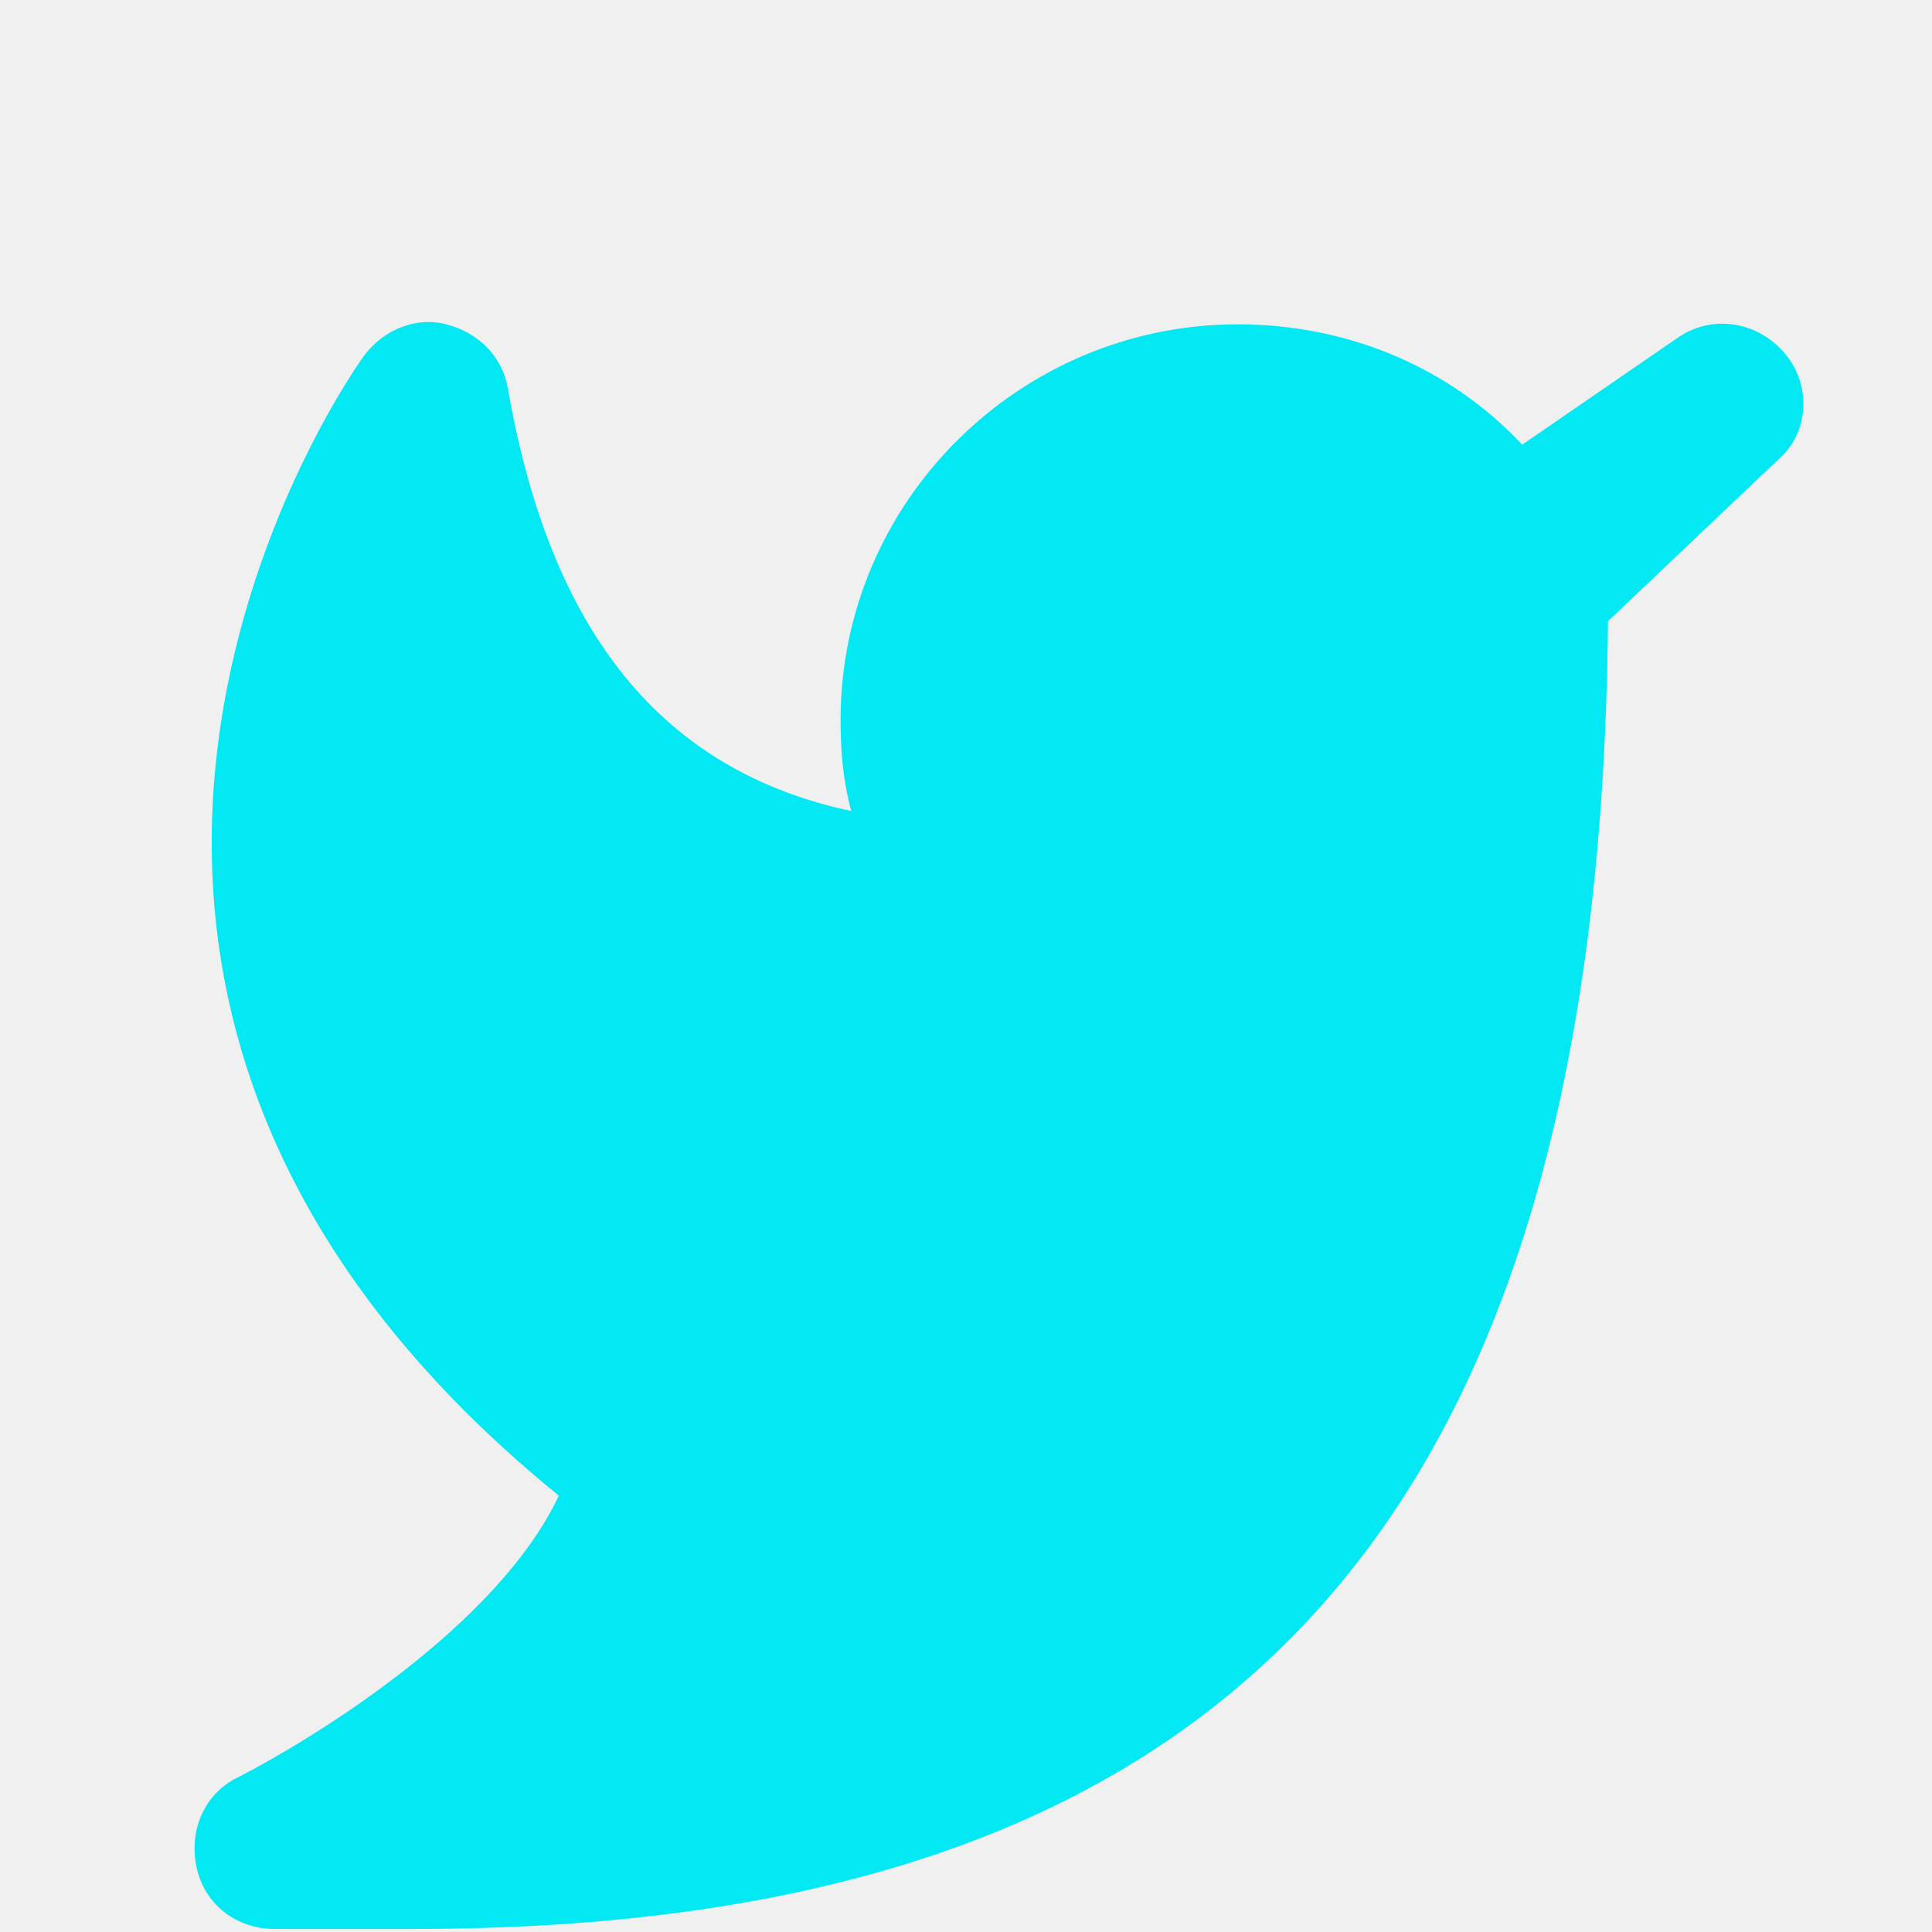
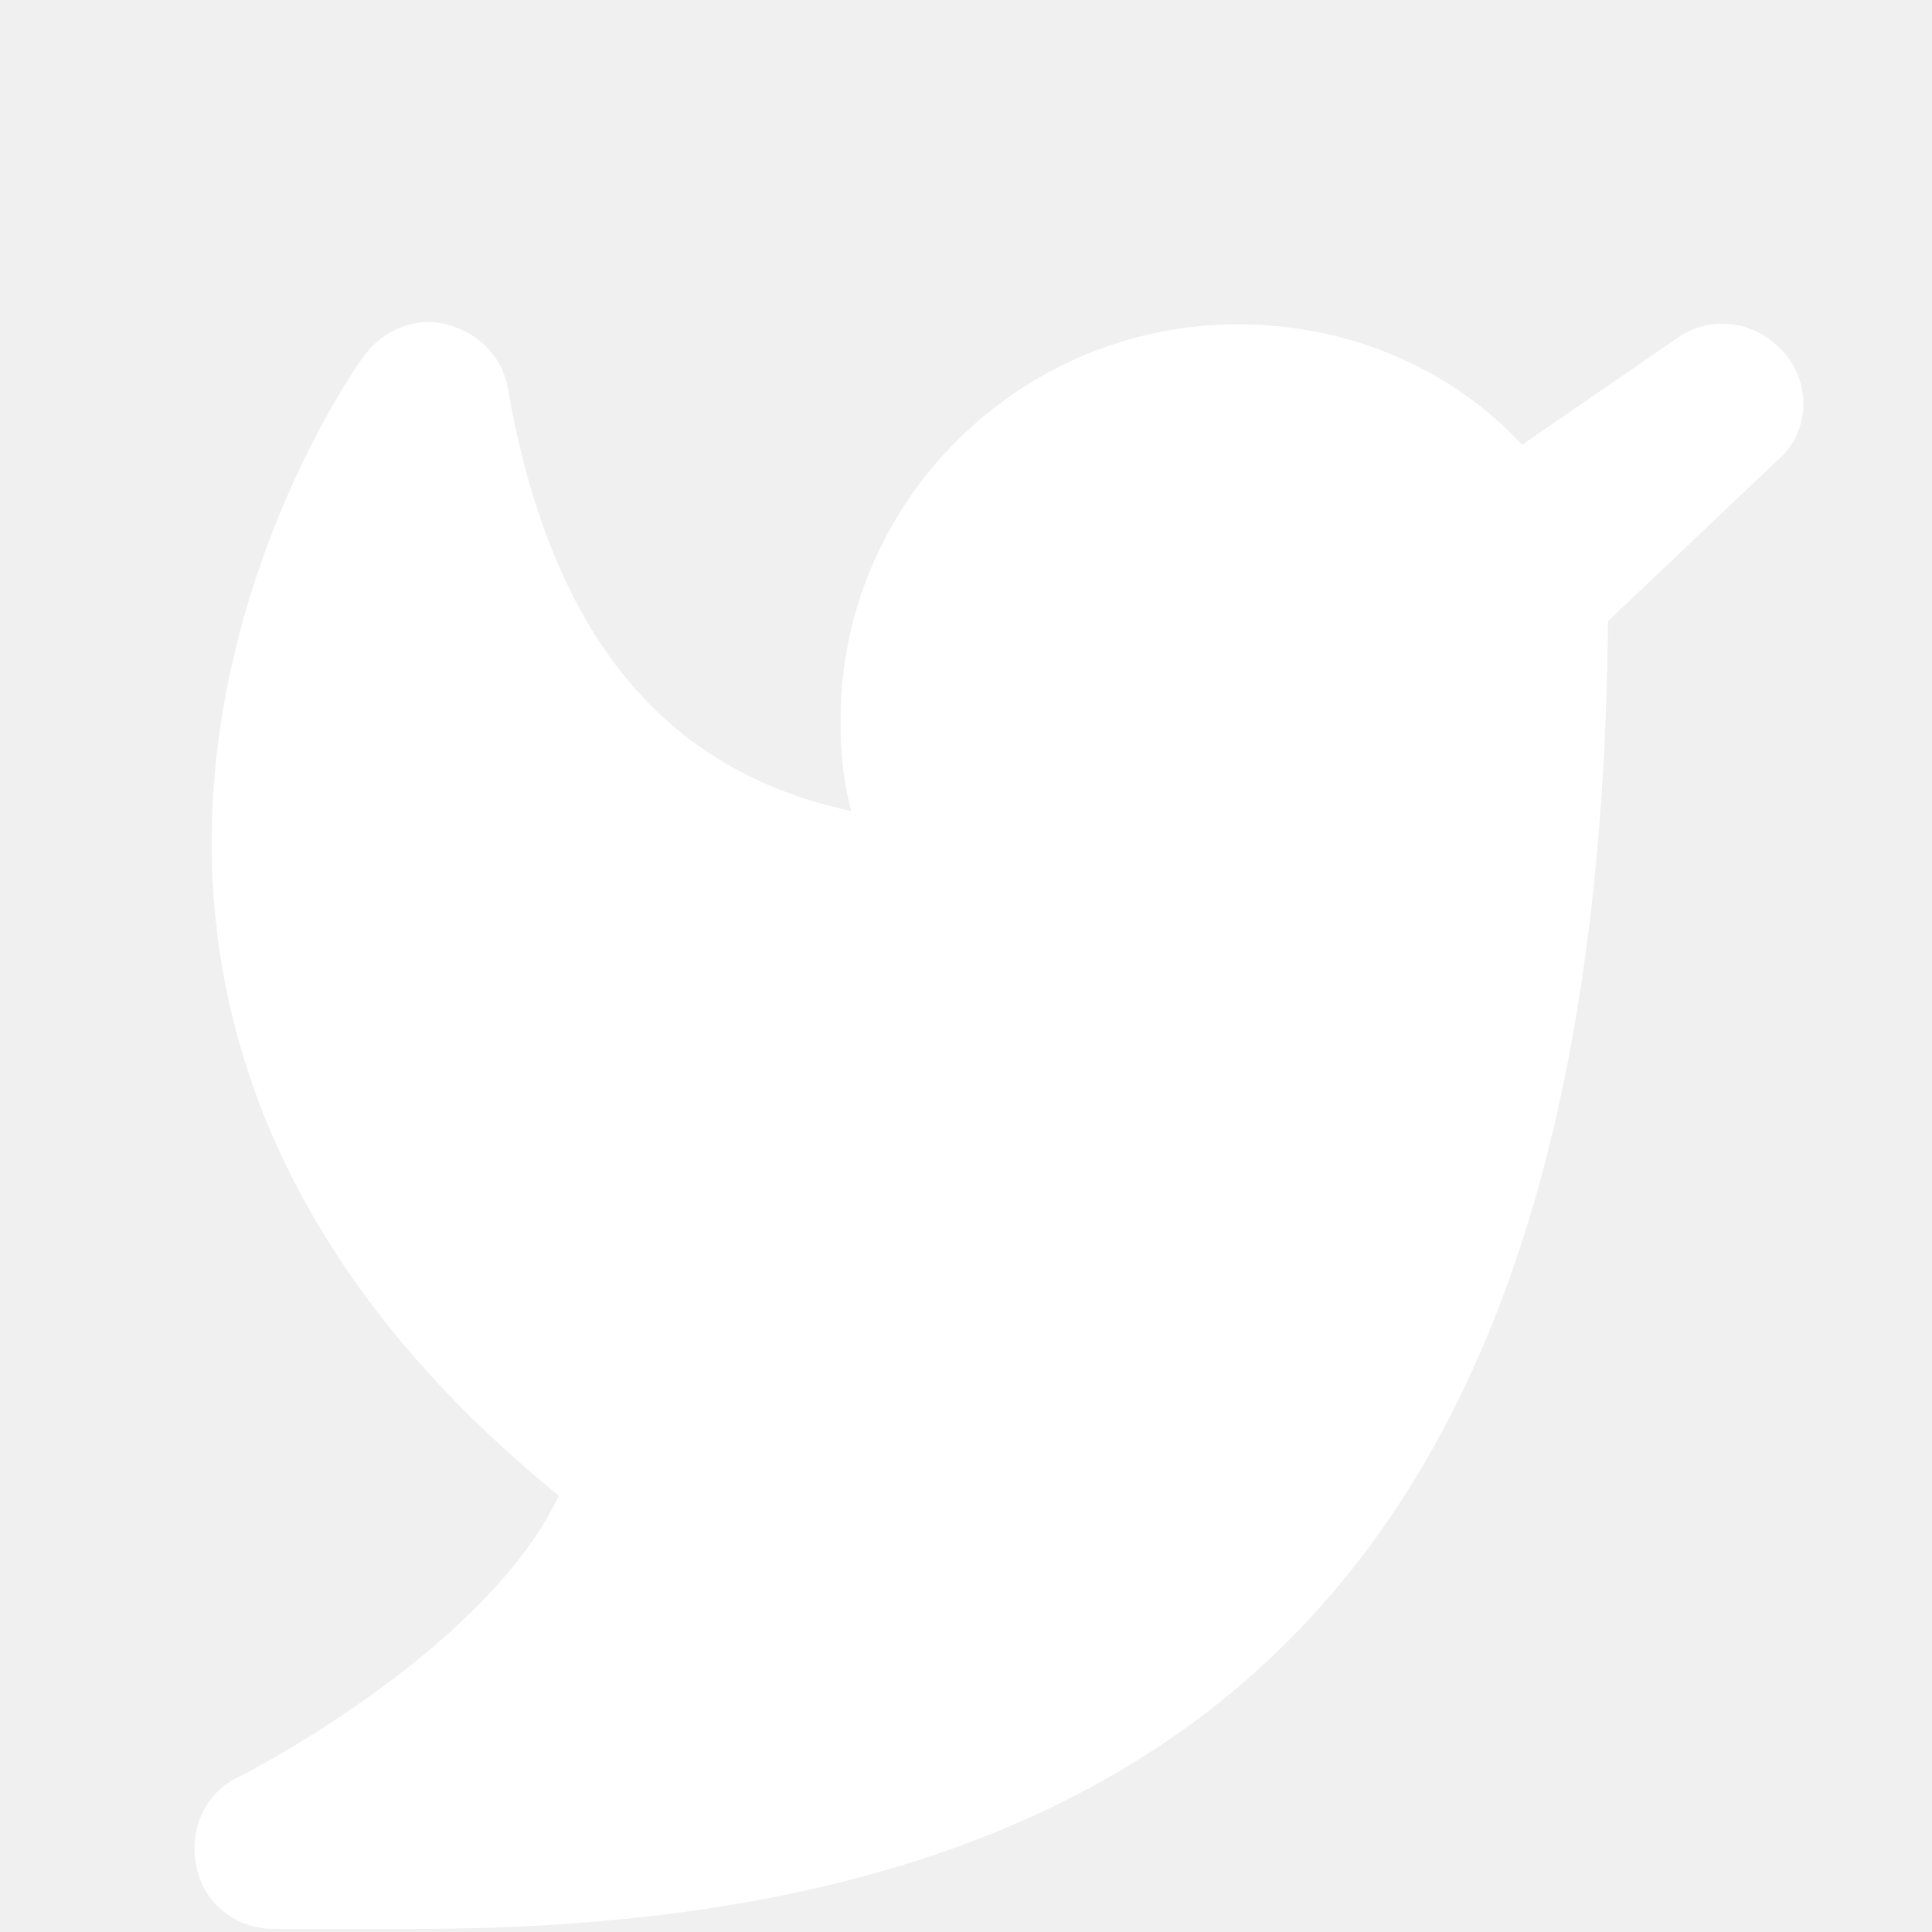
<svg xmlns="http://www.w3.org/2000/svg" width="24px" height="24px" viewBox="-2 0 24 16" fill="none">
-   <path d="M20.175 0.394C19.842 -0.004 19.275 -0.104 18.842 0.195L16.909 1.524C16.009 0.561 14.742 0.029 13.375 0.029C10.675 0.029 8.442 2.222 8.442 4.946C8.442 5.345 8.475 5.71 8.575 6.075C6.242 5.577 4.842 3.883 4.309 0.826C4.242 0.428 3.942 0.129 3.542 0.029C3.175 -0.071 2.775 0.095 2.542 0.394C2.475 0.461 -3.025 8.102 4.942 14.58C4.175 16.208 1.875 17.604 0.975 18.069C0.542 18.268 0.342 18.733 0.442 19.198C0.542 19.663 0.942 19.962 1.409 19.962H3.142C13.275 19.962 17.875 14.946 17.975 3.717L20.075 1.723C20.475 1.391 20.509 0.793 20.175 0.394Z" fill="#03e9f4" />
+   <path d="M20.175 0.394C19.842 -0.004 19.275 -0.104 18.842 0.195L16.909 1.524C16.009 0.561 14.742 0.029 13.375 0.029C10.675 0.029 8.442 2.222 8.442 4.946C8.442 5.345 8.475 5.71 8.575 6.075C6.242 5.577 4.842 3.883 4.309 0.826C4.242 0.428 3.942 0.129 3.542 0.029C3.175 -0.071 2.775 0.095 2.542 0.394C2.475 0.461 -3.025 8.102 4.942 14.58C4.175 16.208 1.875 17.604 0.975 18.069C0.542 18.268 0.342 18.733 0.442 19.198C0.542 19.663 0.942 19.962 1.409 19.962H3.142C13.275 19.962 17.875 14.946 17.975 3.717L20.075 1.723C20.475 1.391 20.509 0.793 20.175 0.394Z" fill="#ffffff" />
</svg>
